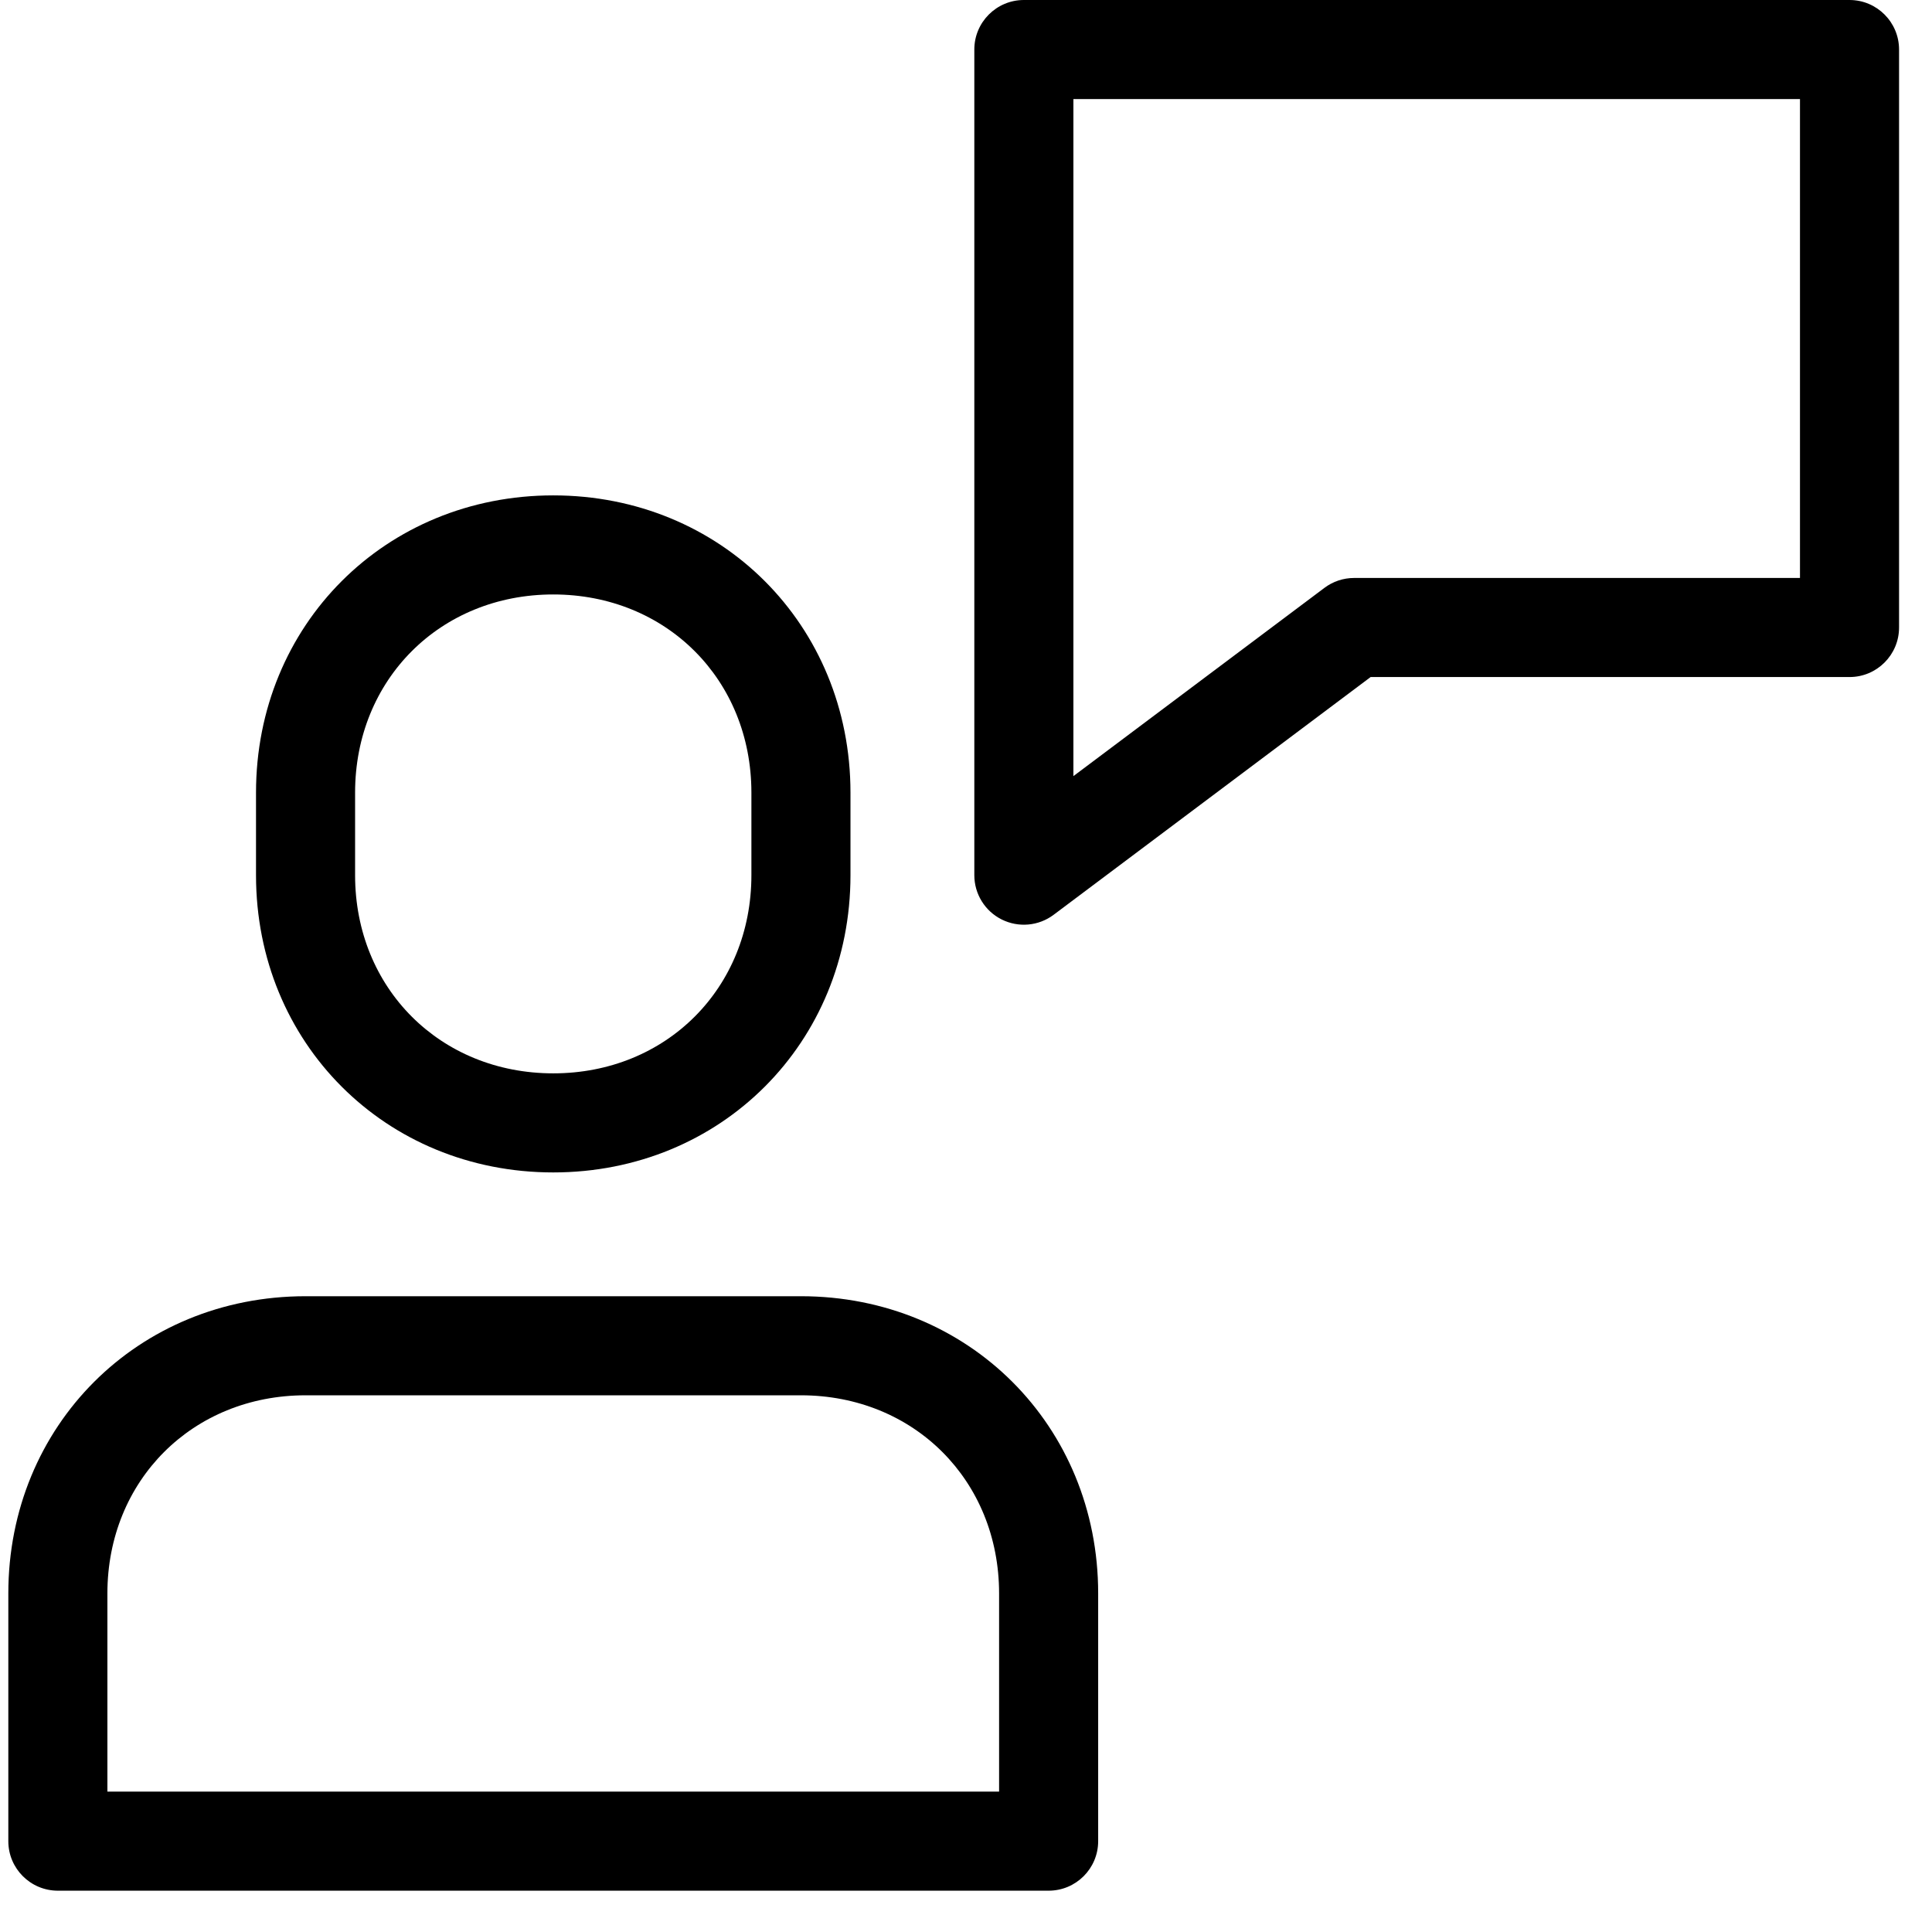
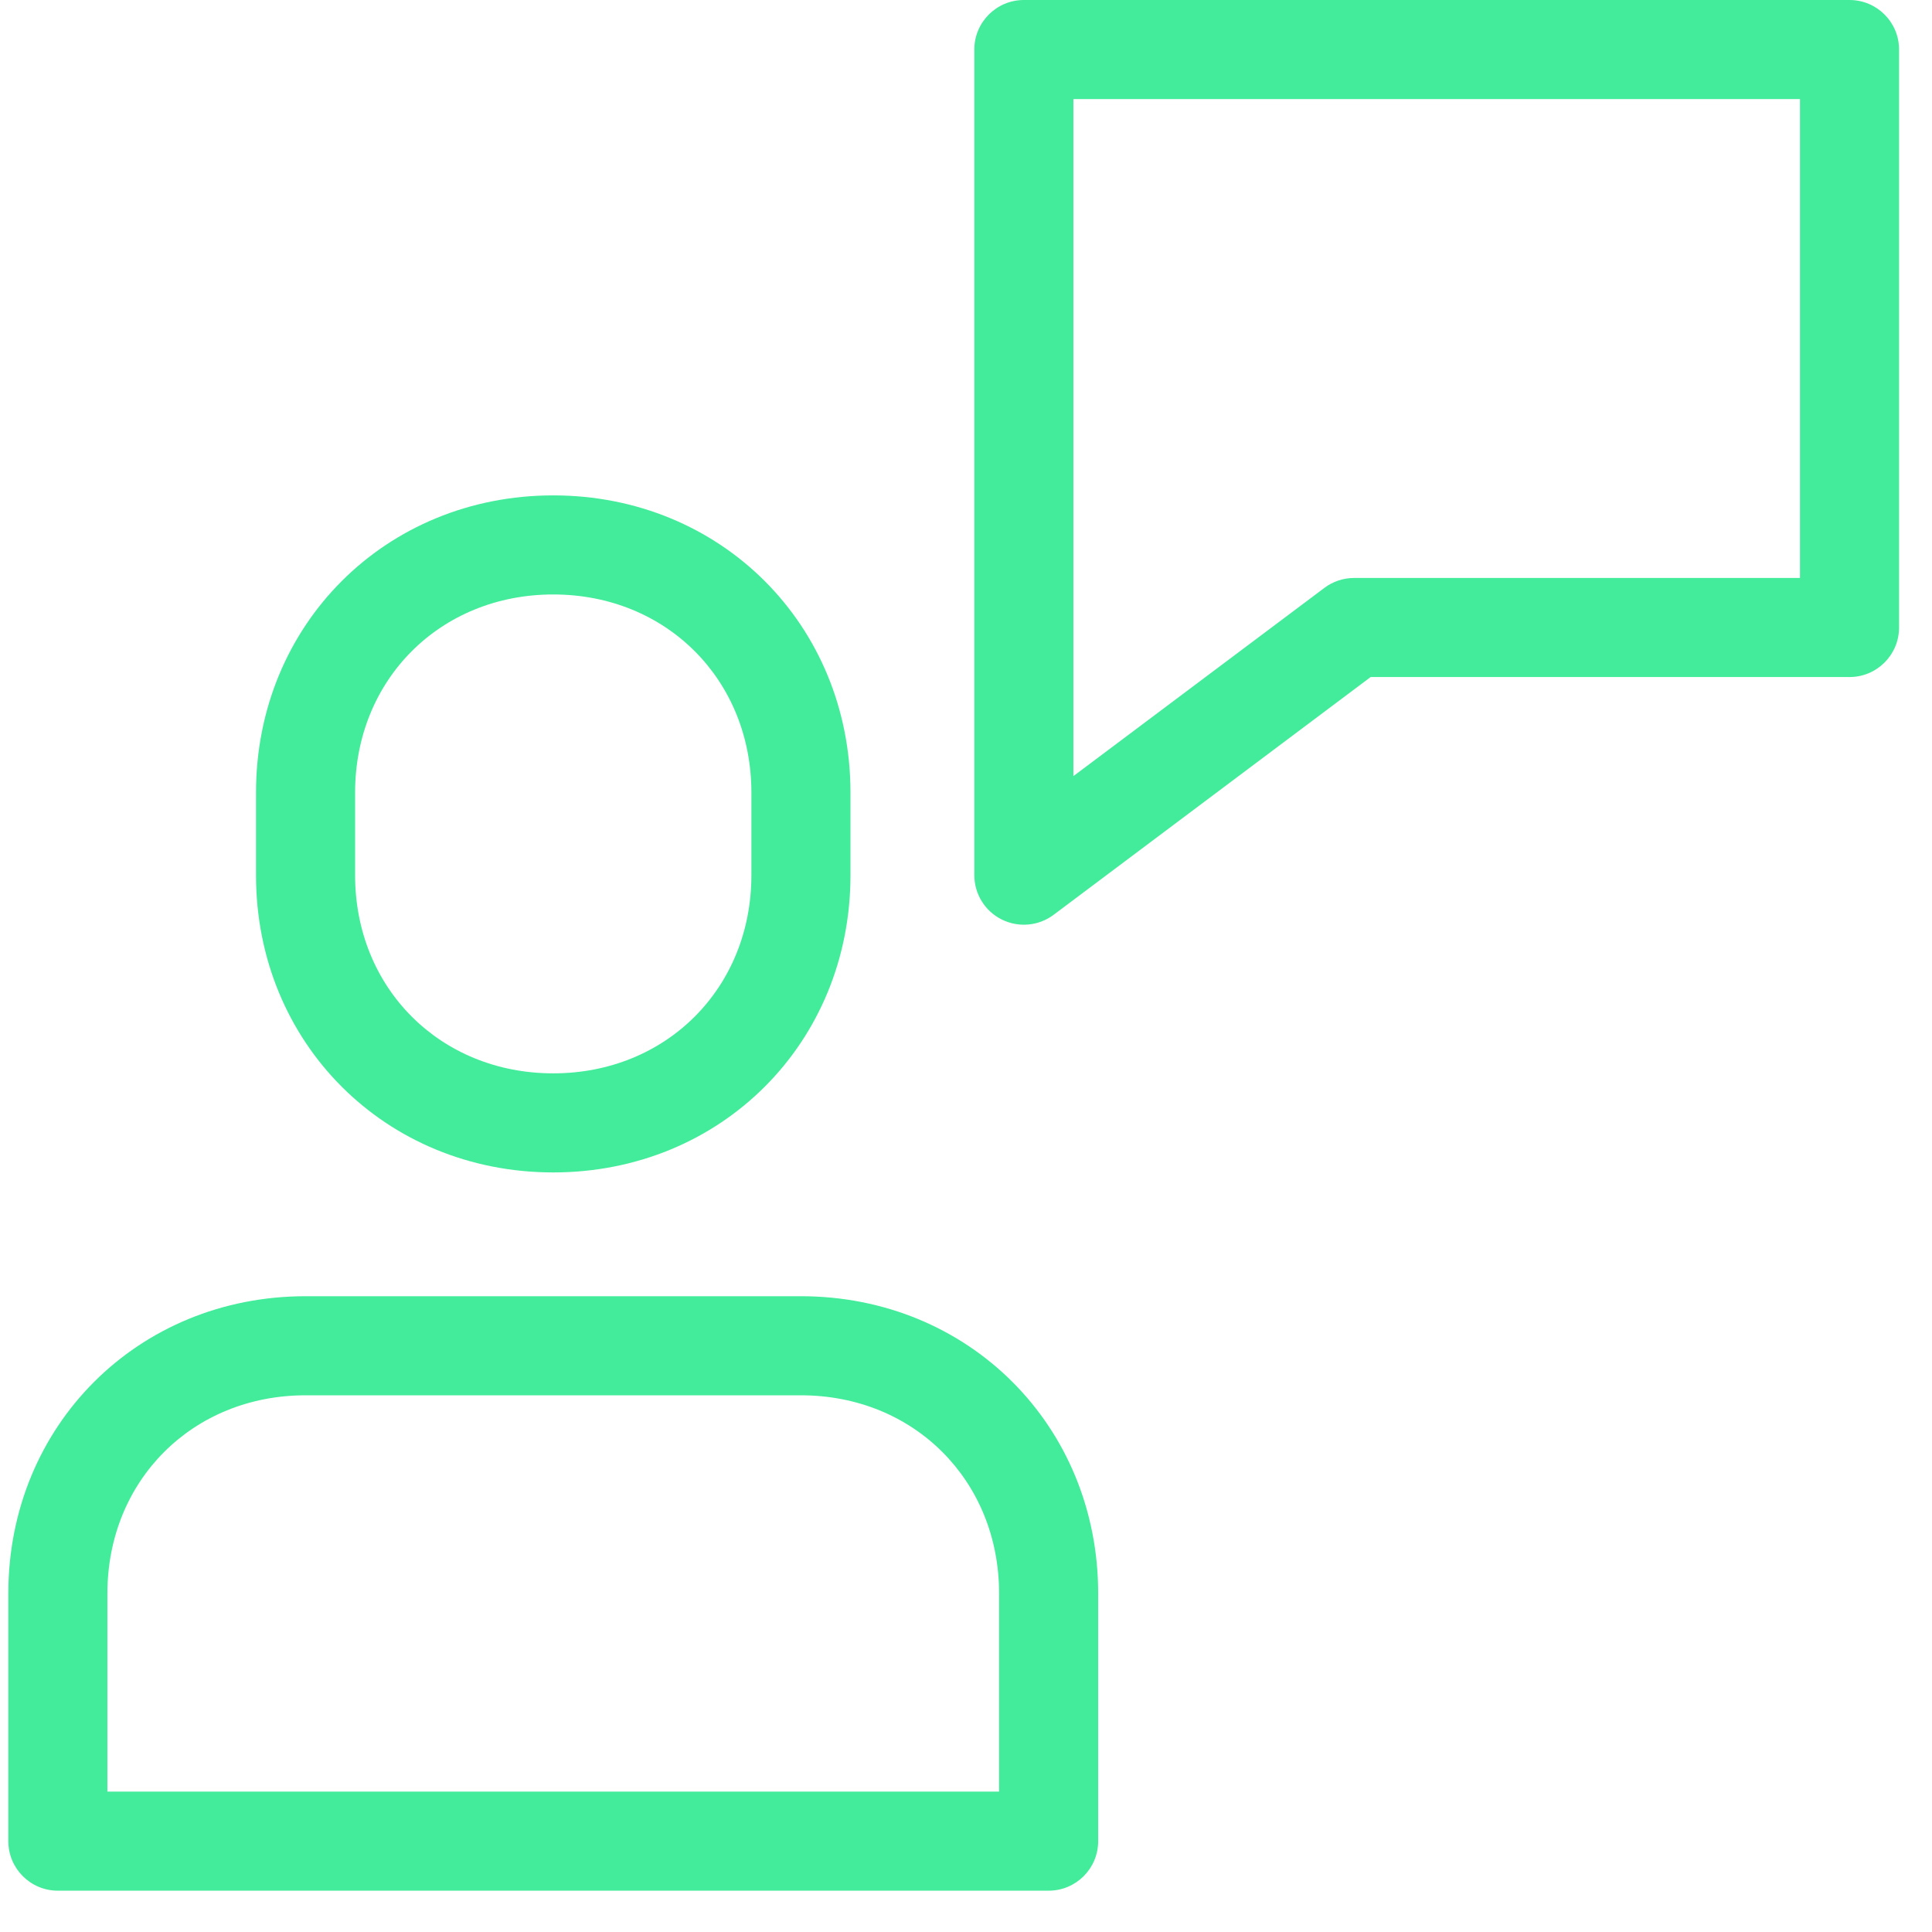
<svg xmlns="http://www.w3.org/2000/svg" width="39" height="39" viewBox="0 0 39 39" fill="none">
-   <path fill-rule="evenodd" clip-rule="evenodd" d="M0.168 32.166C0.168 28.781 2.782 26.166 6.168 26.166H16.168C19.554 26.166 22.168 28.781 22.168 32.166V37.166C22.168 37.719 21.72 38.166 21.168 38.166H1.168C0.616 38.166 0.168 37.719 0.168 37.166V32.166ZM6.168 28.166C3.887 28.166 2.168 29.886 2.168 32.166V36.166H20.168V32.166C20.168 29.886 18.449 28.166 16.168 28.166H6.168Z" fill="black" />
-   <path fill-rule="evenodd" clip-rule="evenodd" d="M11.168 12C8.887 12 7.168 13.719 7.168 16V17.667C7.168 19.948 8.887 21.667 11.168 21.667C13.449 21.667 15.168 19.948 15.168 17.667V16C15.168 13.719 13.449 12 11.168 12ZM5.168 16C5.168 12.614 7.782 10 11.168 10C14.554 10 17.168 12.614 17.168 16V17.667C17.168 21.052 14.554 23.667 11.168 23.667C7.782 23.667 5.168 21.052 5.168 17.667V16Z" fill="black" />
-   <path fill-rule="evenodd" clip-rule="evenodd" d="M19.668 1C19.668 0.448 20.116 0 20.668 0H37.335C37.887 0 38.335 0.448 38.335 1V12.667C38.335 13.219 37.887 13.667 37.335 13.667H27.668L21.268 18.467C20.965 18.694 20.56 18.73 20.221 18.561C19.882 18.392 19.668 18.045 19.668 17.667V1ZM21.668 2V15.667L26.735 11.867C26.908 11.737 27.118 11.667 27.335 11.667H36.335V2H21.668Z" fill="black" />
+   <path fill-rule="evenodd" clip-rule="evenodd" d="M0.168 32.166C0.168 28.781 2.782 26.166 6.168 26.166H16.168C19.554 26.166 22.168 28.781 22.168 32.166V37.166C22.168 37.719 21.72 38.166 21.168 38.166H1.168C0.616 38.166 0.168 37.719 0.168 37.166V32.166ZM6.168 28.166C3.887 28.166 2.168 29.886 2.168 32.166V36.166H20.168V32.166C20.168 29.886 18.449 28.166 16.168 28.166H6.168Z" fill="#42EC9A" />
+   <path fill-rule="evenodd" clip-rule="evenodd" d="M11.168 12C8.887 12 7.168 13.719 7.168 16V17.667C7.168 19.948 8.887 21.667 11.168 21.667C13.449 21.667 15.168 19.948 15.168 17.667V16C15.168 13.719 13.449 12 11.168 12ZM5.168 16C5.168 12.614 7.782 10 11.168 10C14.554 10 17.168 12.614 17.168 16V17.667C17.168 21.052 14.554 23.667 11.168 23.667C7.782 23.667 5.168 21.052 5.168 17.667V16Z" fill="#42EC9A" />
+   <path fill-rule="evenodd" clip-rule="evenodd" d="M19.668 1C19.668 0.448 20.116 0 20.668 0H37.335C37.887 0 38.335 0.448 38.335 1V12.667C38.335 13.219 37.887 13.667 37.335 13.667H27.668L21.268 18.467C20.965 18.694 20.56 18.73 20.221 18.561C19.882 18.392 19.668 18.045 19.668 17.667V1ZM21.668 2V15.667L26.735 11.867C26.908 11.737 27.118 11.667 27.335 11.667H36.335V2H21.668Z" fill="#42EC9A" />
</svg>
